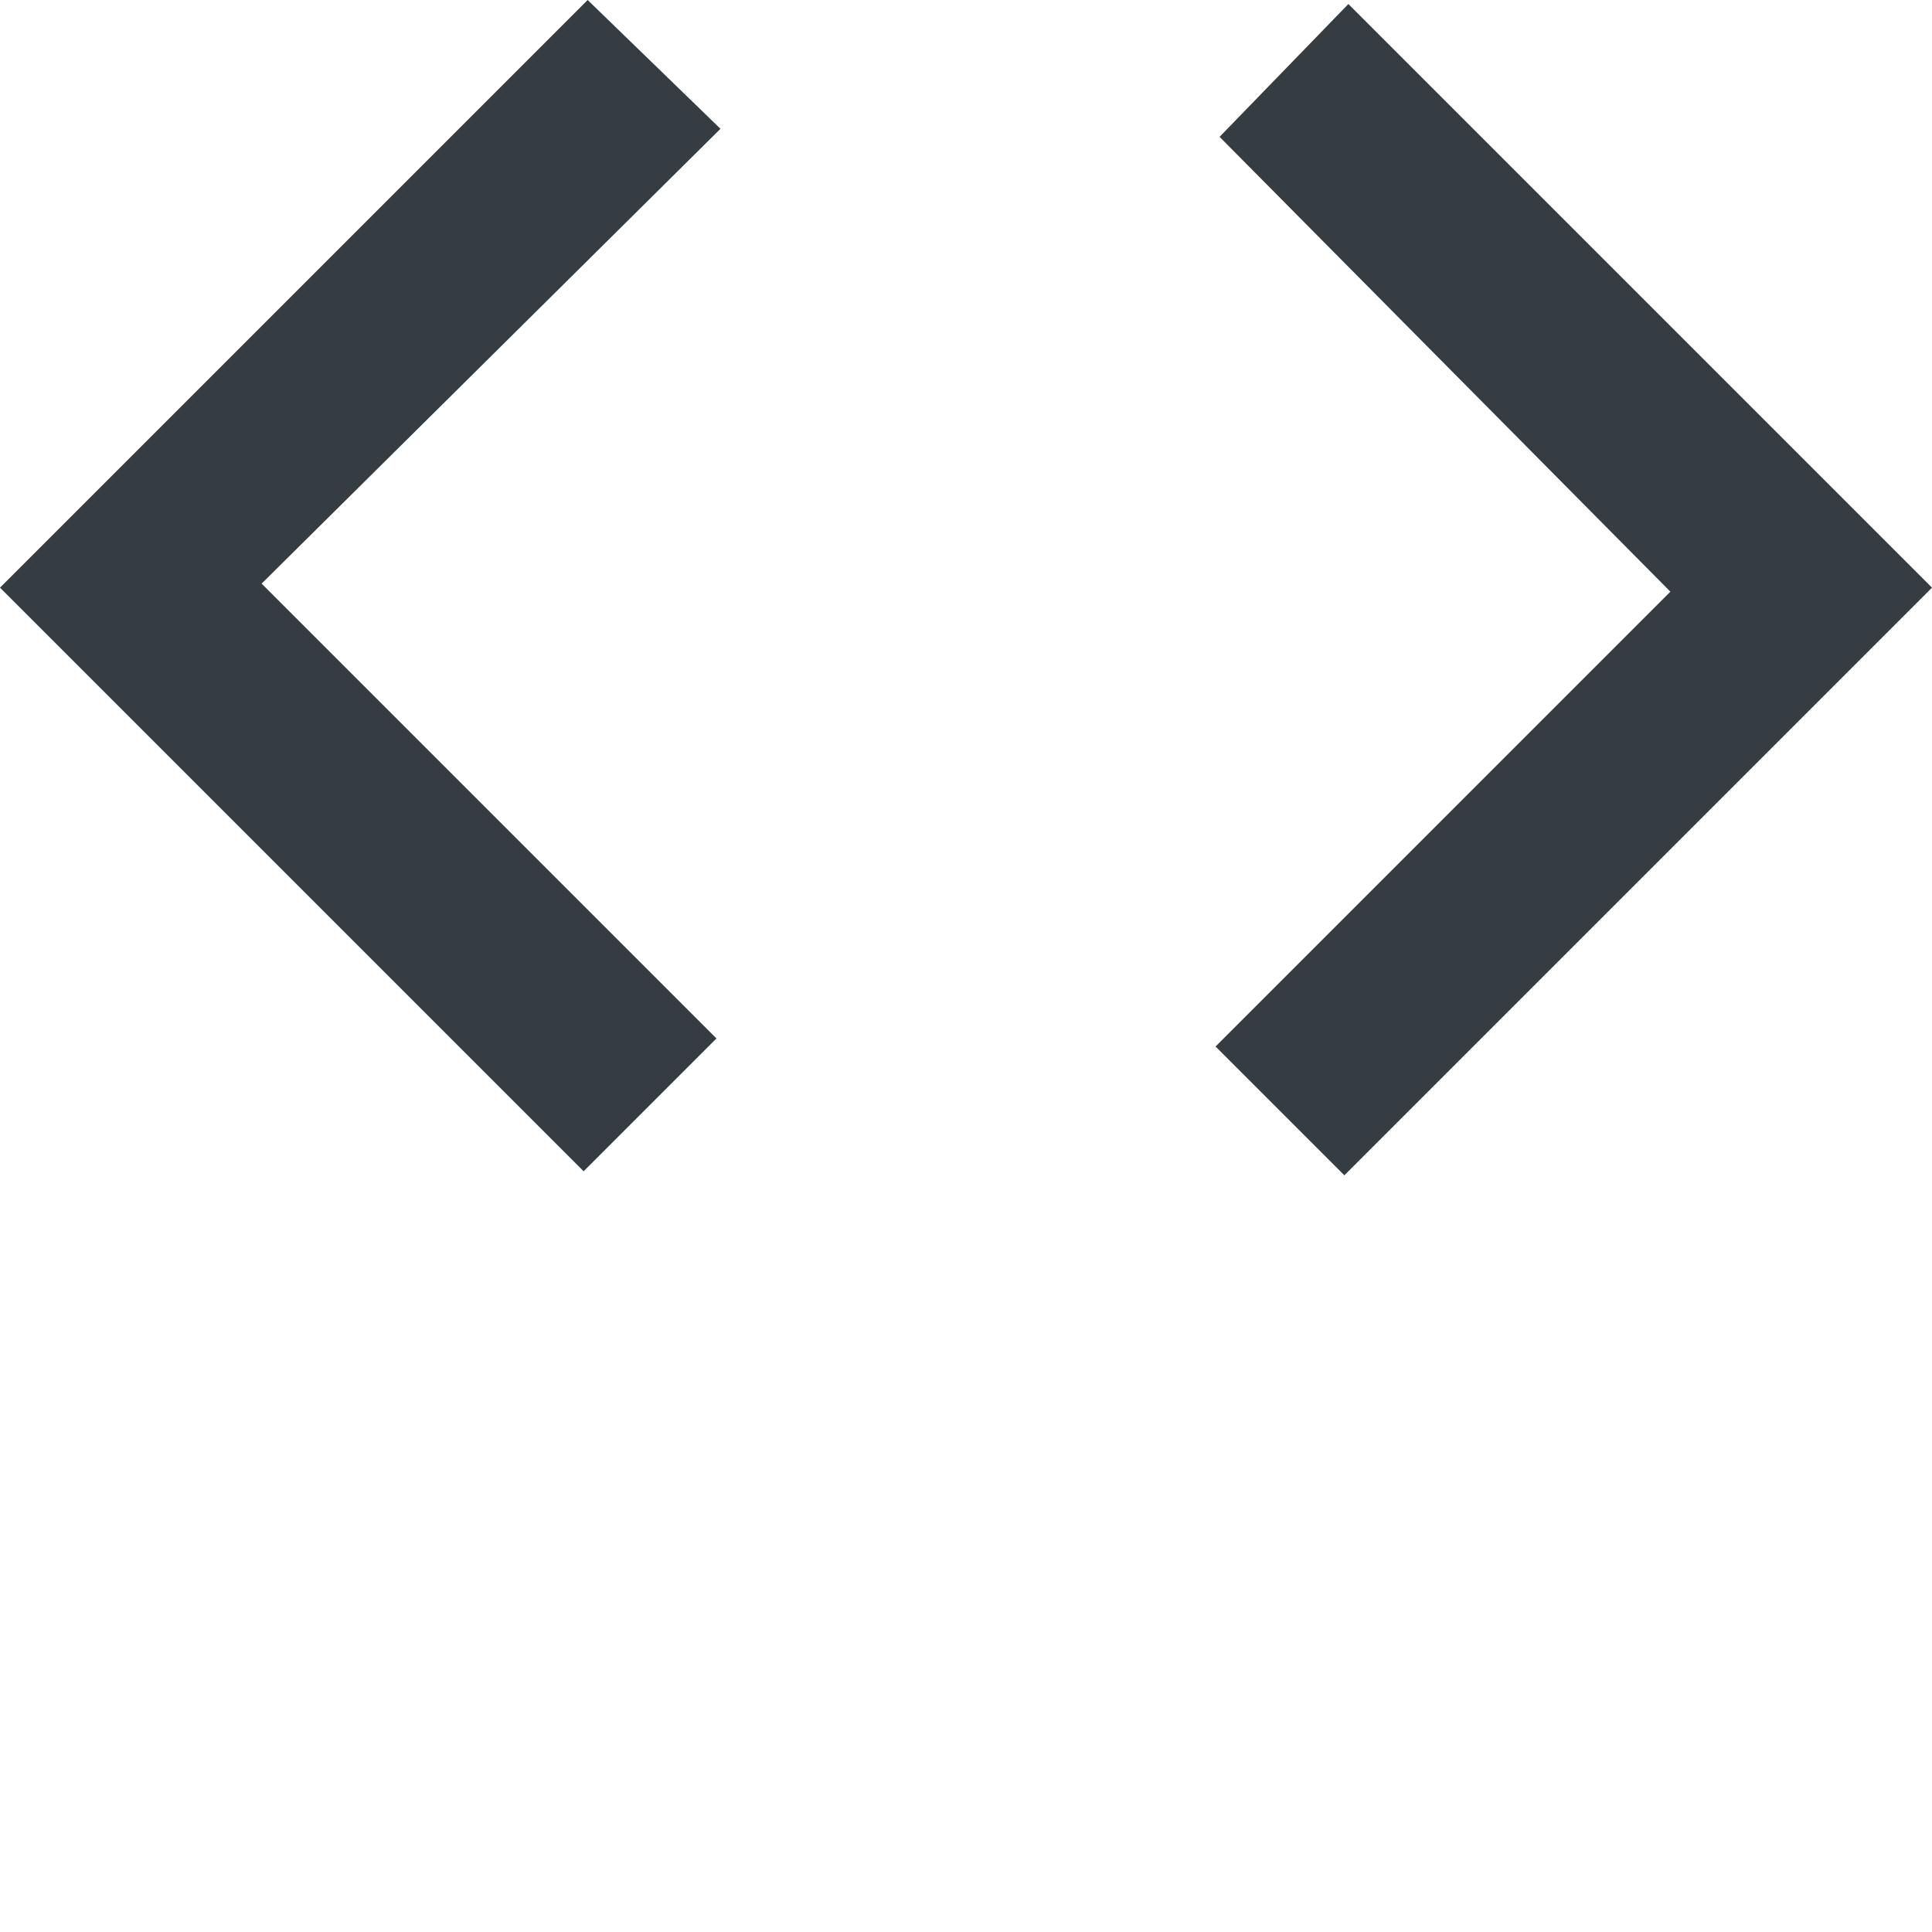
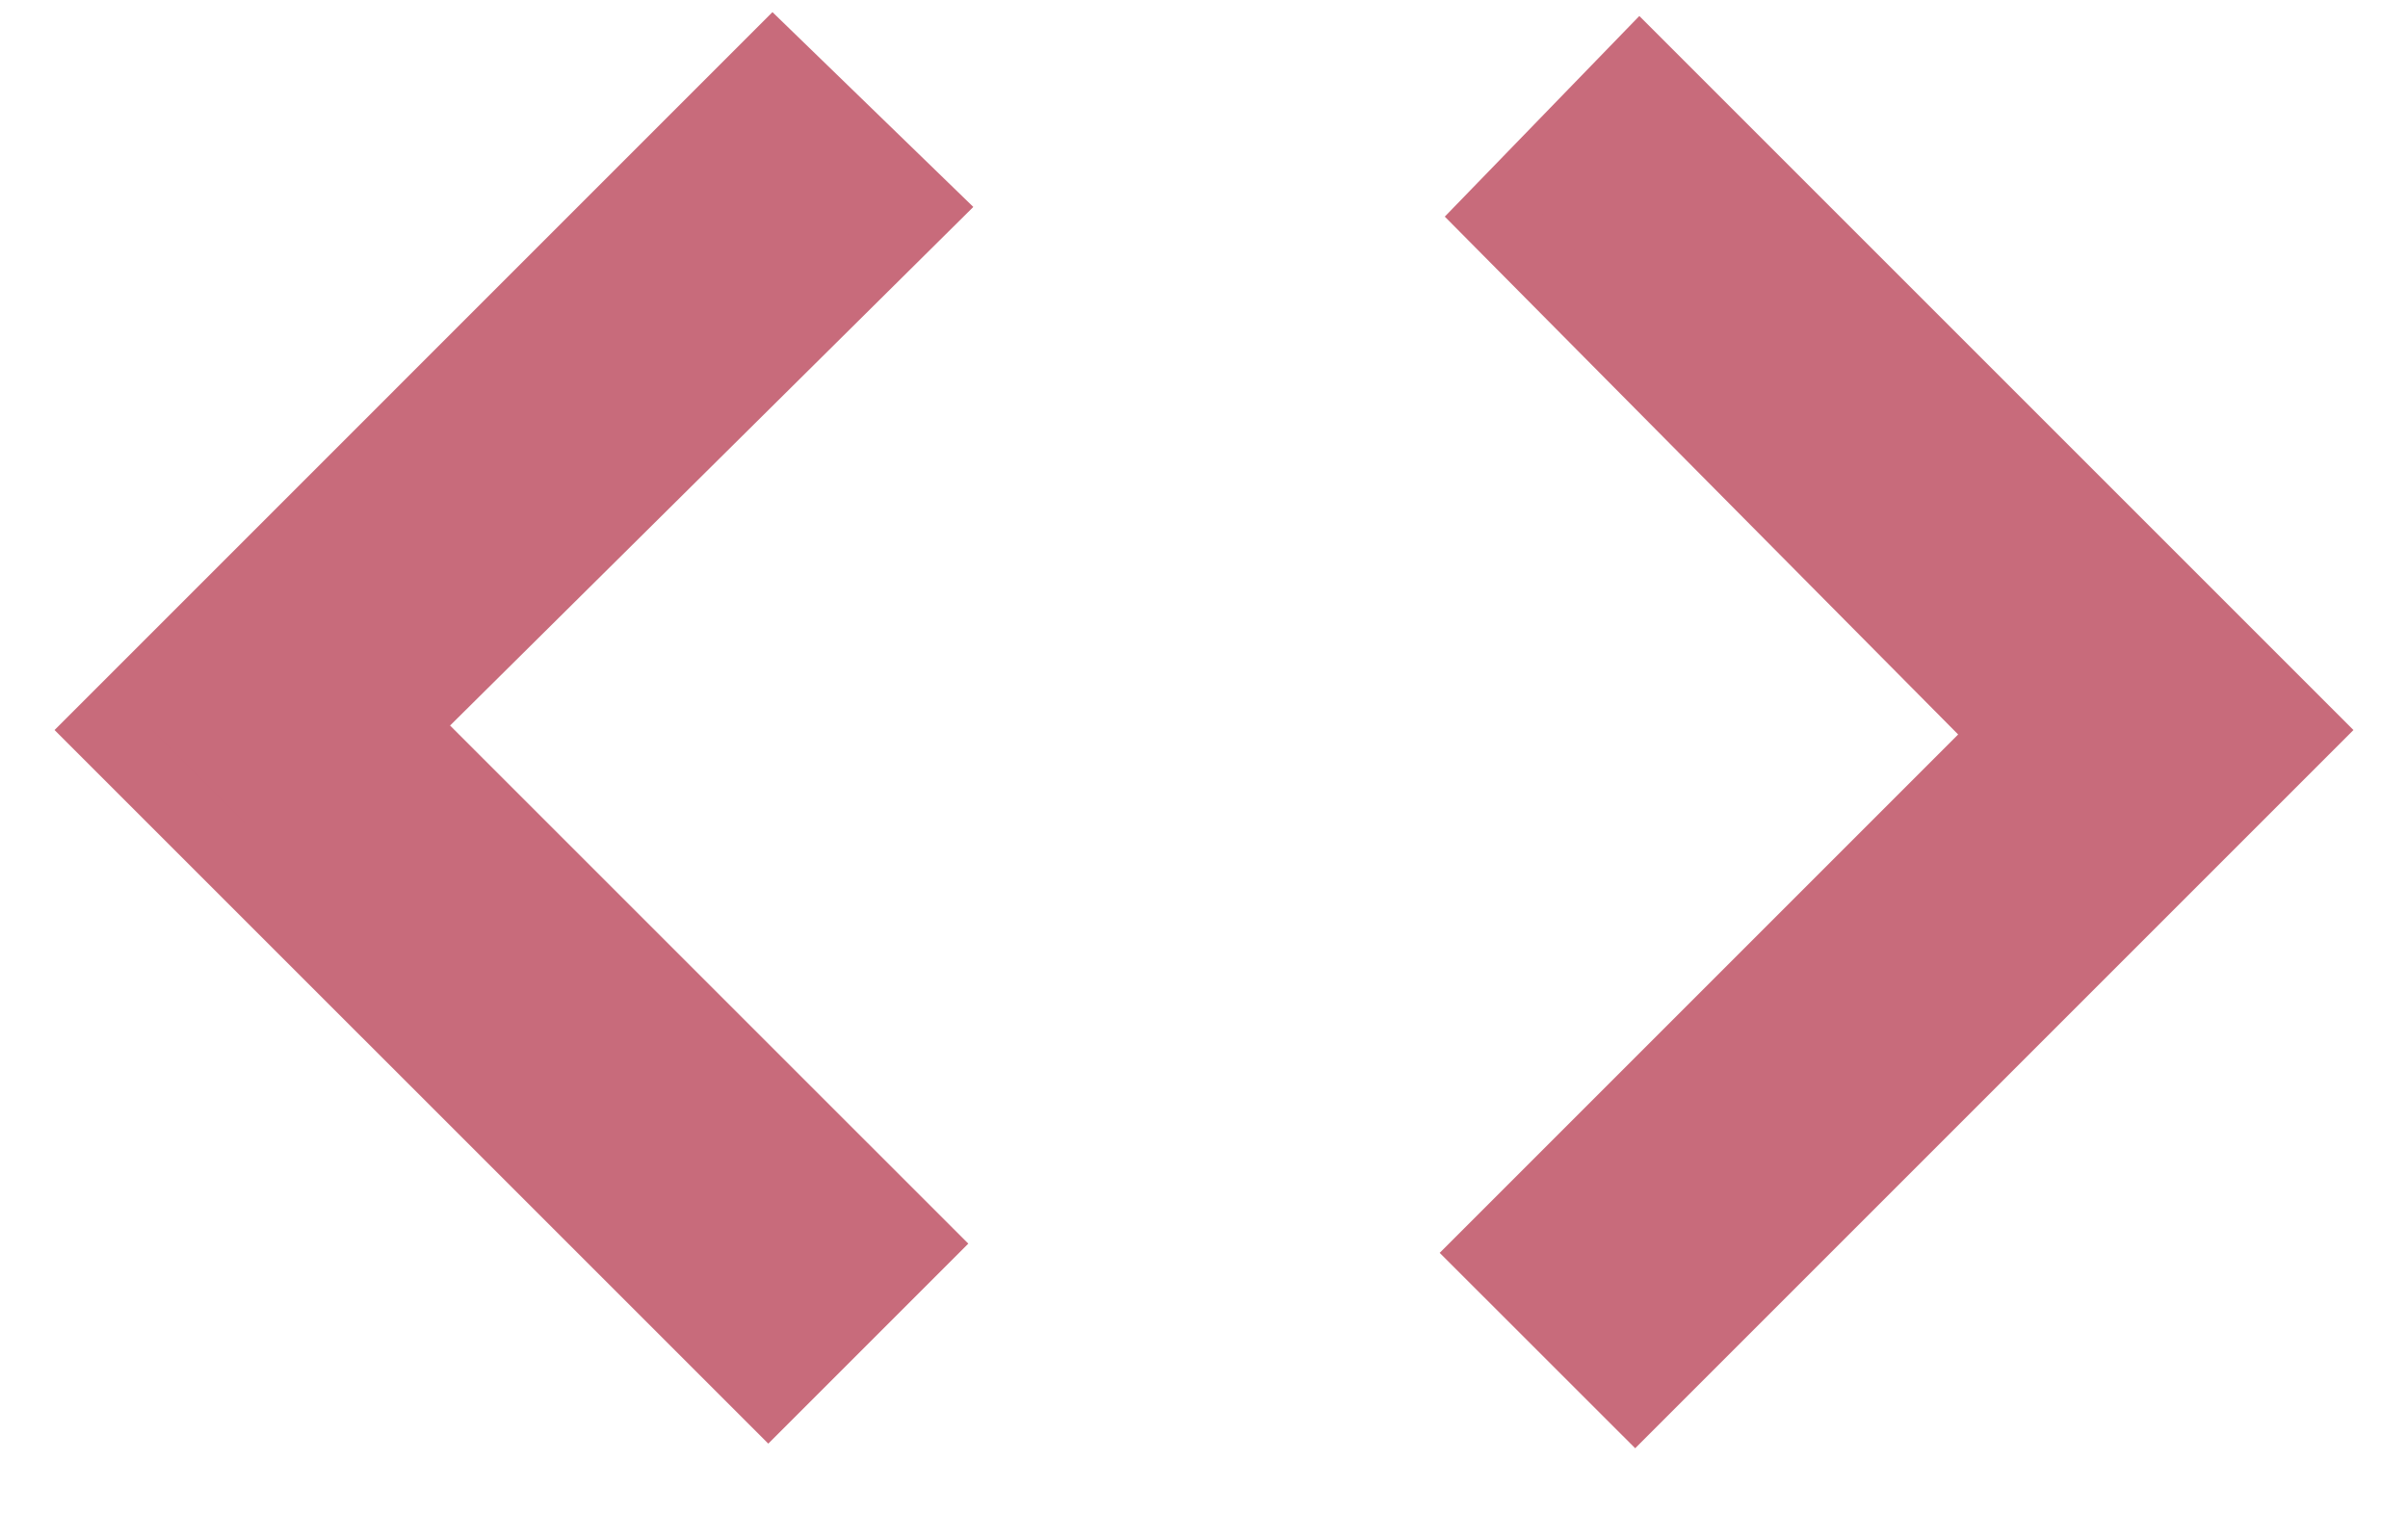
- <svg xmlns="http://www.w3.org/2000/svg" version="1.1" id="Layer_1" x="0px" y="0px" viewBox="0 0 48 48" style="enable-background:new 0 0 48 48;" xml:space="preserve">
-   <style type="text/css">
- 	.st0{fill:#353C42;}
- </style>
-   <path class="st0" d="M14.5,29.1L0,14.6L14.6,0l3.3,3.2L6.5,14.5l11.3,11.3L14.5,29.1z M33.4,29.2L30.2,26l11.3-11.3L30.3,3.4  l3.2-3.3L48,14.6L33.4,29.2z" />
+ <svg xmlns="http://www.w3.org/2000/svg" width="35" height="22" viewBox="0 0 35 22" fill="none">
+   <path d="M11.167 20.278L1.5 10.612L11.233 0.878L13.433 3.012L5.833 10.545L13.367 18.078L11.167 20.278ZM23.767 20.345L21.633 18.212L29.167 10.678L21.7 3.145L23.833 0.945L33.5 10.612L23.767 20.345Z" fill="#C86B7B" stroke="#C86B7B" />
</svg>
